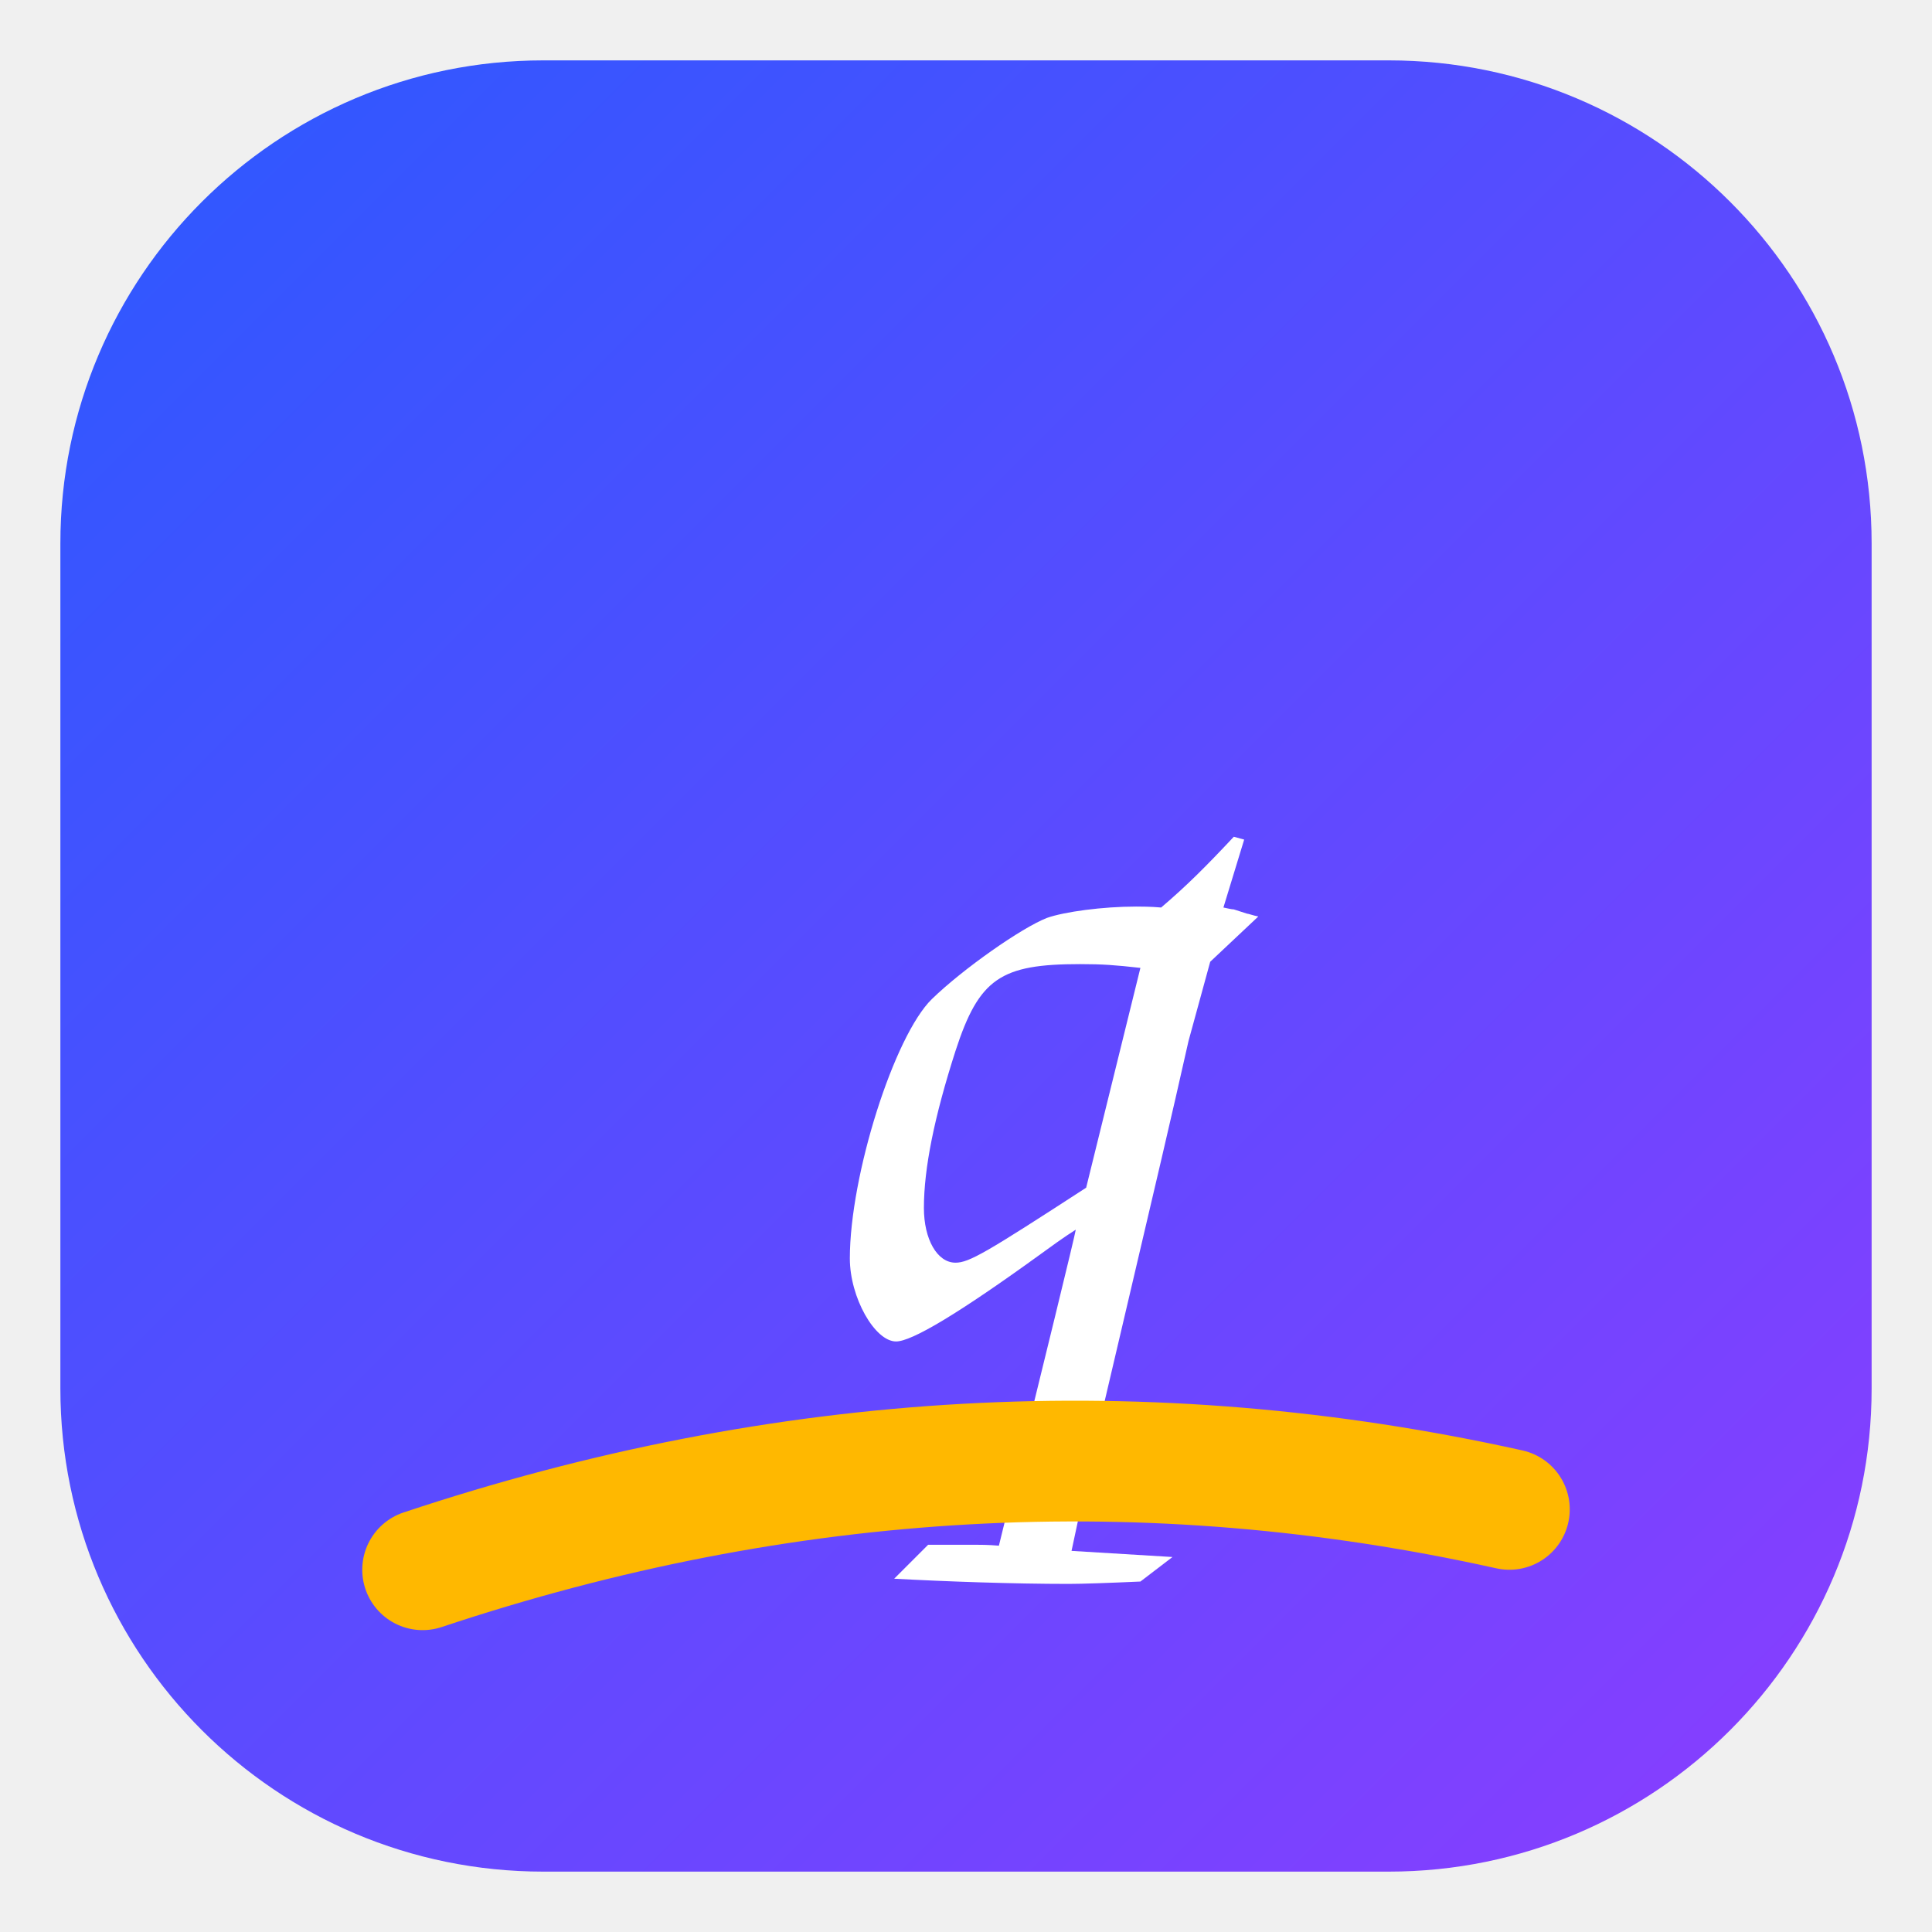
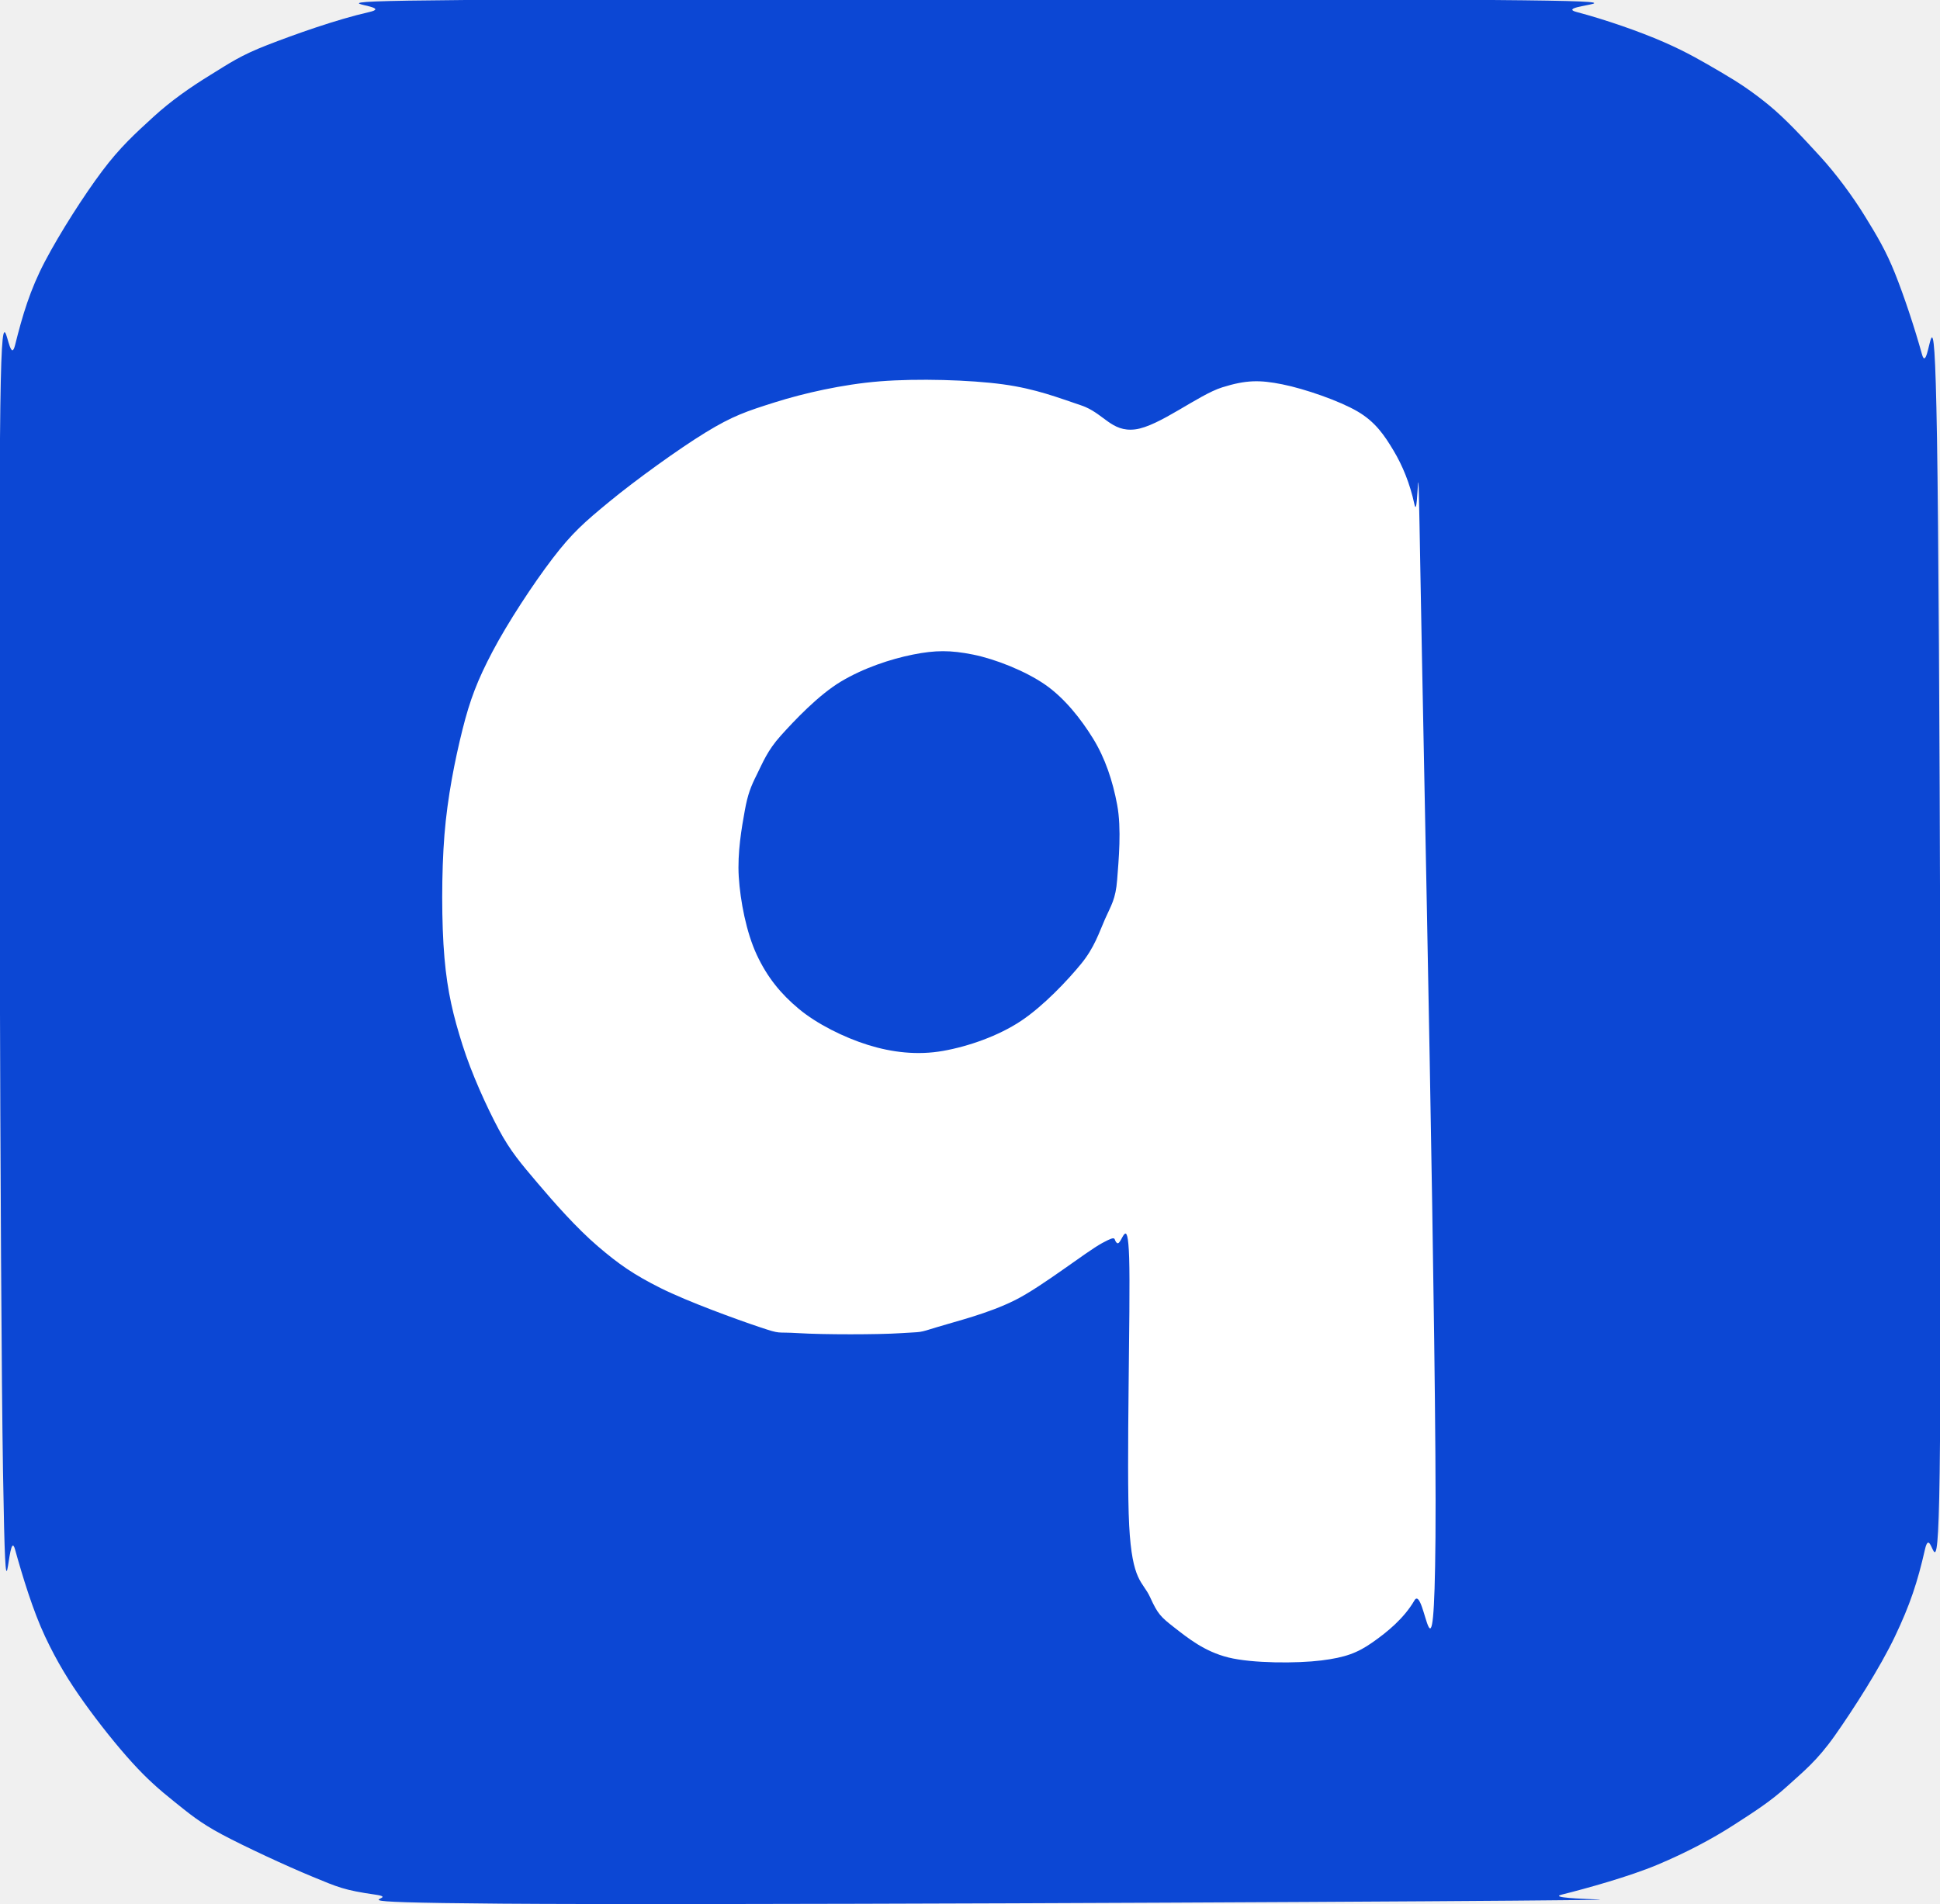
- <svg xmlns="http://www.w3.org/2000/svg" viewBox="0 0 64 64">
-   <defs>
-     <linearGradient id="g" x1="0" y1="0" x2="1" y2="1">
-       <stop offset="0" stop-color="#2B59FF" />
-       <stop offset="1" stop-color="#8B3DFF" />
-     </linearGradient>
-   </defs>
-   <rect x="2" y="2" width="60" height="60" rx="16" fill="url(#g)" />
-   <text x="32" y="44" text-anchor="middle" font-family="Pacifico, cursive" font-size="34" fill="#fff">q</text>
-   <path d="M14 52 Q32 46 50 50" stroke="#FFB800" stroke-width="4" fill="none" stroke-linecap="round" />
+ <svg xmlns="http://www.w3.org/2000/svg" viewBox="0 0 129.2 126.8" role="img" aria-label="Qalam">
+   <path d="M10.2 7.8C9.0 8.9 8.0 9.8 6.8 11.4C5.6 13.0 4.0 15.5 3.0 17.4C2.0 19.3 1.5 21.0 1.0 23.0C0.5 25.0 0.1 16.7 0.0 29.2C-0.1 41.7 0.0 85.7 0.2 98.0C0.4 110.3 0.5 101.4 1.0 103.2C1.5 105.0 2.2 107.3 3.0 109.0C3.8 110.7 4.6 112.0 5.6 113.4C6.6 114.8 7.8 116.3 8.8 117.4C9.8 118.5 10.6 119.2 11.6 120.0C12.6 120.8 13.3 121.4 14.8 122.2C16.3 123.0 19.1 124.3 20.8 125.0C22.5 125.7 22.9 125.9 25.0 126.2C27.1 126.5 20.8 126.7 33.4 126.8C46.0 126.9 89.0 126.7 100.8 126.6C112.6 126.5 102.4 126.6 104.0 126.2C105.6 125.8 108.5 125.0 110.4 124.2C112.3 123.4 114.0 122.5 115.4 121.6C116.8 120.7 117.9 120.0 119.0 119.0C120.1 118.0 121.0 117.3 122.2 115.6C123.4 113.9 125.2 111.1 126.2 109.0C127.2 106.9 127.7 105.4 128.2 103.2C128.7 101.0 129.1 108.3 129.2 96.0C129.3 83.7 129.2 41.3 129.0 29.2C128.8 17.1 128.5 25.4 128.0 23.6C127.5 21.8 126.8 19.7 126.2 18.2C125.6 16.7 125.0 15.7 124.2 14.4C123.4 13.1 122.3 11.6 121.2 10.4C120.1 9.2 118.9 7.9 117.8 7.0C116.7 6.1 115.8 5.5 114.6 4.8C113.4 4.1 112.4 3.5 110.8 2.8C109.2 2.1 106.9 1.3 105.0 0.8C103.1 0.3 111.7 0.1 99.4 0.0C87.1 -0.1 43.5 -0.1 31.0 0.0C18.5 0.1 26.8 0.3 24.6 0.8C22.4 1.3 19.6 2.3 17.8 3.0C16.0 3.7 15.3 4.2 14.0 5.0C12.7 5.8 11.4 6.7 10.2 7.8Z" fill="#0C47D4" />
+   <path d="M47.0 28.8C45.2 29.9 42.3 32.0 40.6 33.4C38.9 34.8 38.1 35.5 36.8 37.2C35.5 38.9 33.8 41.5 32.8 43.4C31.8 45.3 31.3 46.6 30.8 48.6C30.3 50.6 29.8 53.1 29.6 55.6C29.4 58.1 29.4 61.5 29.6 63.8C29.8 66.1 30.2 67.7 30.8 69.6C31.4 71.5 32.4 73.7 33.2 75.2C34.0 76.7 34.7 77.5 35.8 78.8C36.9 80.1 38.4 81.8 39.8 83.0C41.2 84.2 42.2 84.9 44.0 85.8C45.8 86.7 49.1 87.9 50.6 88.4C52.1 88.9 51.6 88.7 53.2 88.8C54.8 88.9 58.5 88.9 60.0 88.8C61.5 88.7 61.1 88.8 62.4 88.4C63.7 88.0 65.8 87.5 67.6 86.6C69.4 85.7 72.3 83.4 73.4 82.8C74.5 82.2 74.1 82.6 74.4 82.8C74.7 83.0 75.1 80.7 75.2 83.8C75.3 86.9 75.0 97.8 75.2 101.6C75.4 105.4 76.1 105.3 76.6 106.4C77.1 107.5 77.3 107.7 78.2 108.4C79.1 109.1 80.2 110.0 81.8 110.4C83.4 110.8 86.4 110.8 88.0 110.6C89.6 110.4 90.4 110.1 91.4 109.4C92.4 108.7 93.5 107.8 94.2 106.6C94.9 105.4 95.5 113.8 95.6 102.4C95.7 91.0 94.8 49.9 94.6 38.4C94.4 26.9 94.5 35.0 94.2 33.6C93.9 32.2 93.4 31.0 92.8 30.0C92.2 29.0 91.6 28.1 90.4 27.4C89.2 26.7 86.9 25.9 85.4 25.6C83.9 25.3 83.0 25.3 81.4 25.8C79.8 26.3 77.2 28.4 75.6 28.6C74.0 28.8 73.5 27.5 72.0 27.0C70.5 26.5 69.0 25.9 66.8 25.6C64.6 25.3 61.1 25.2 58.6 25.4C56.1 25.6 53.5 26.2 51.6 26.8C49.7 27.4 48.8 27.7 47.0 28.8ZM60.8 43.6C62.3 43.3 63.3 43.3 64.8 43.6C66.3 43.9 68.3 44.7 69.6 45.6C70.9 46.5 72.0 47.9 72.8 49.2C73.6 50.5 74.1 52.0 74.4 53.6C74.7 55.2 74.5 57.3 74.4 58.6C74.3 59.9 74.0 60.3 73.6 61.2C73.2 62.1 72.9 63.1 72.0 64.2C71.1 65.3 69.5 67.0 68.0 68.0C66.5 69.0 64.5 69.7 62.8 70.0C61.1 70.3 59.4 70.1 57.8 69.6C56.2 69.1 54.4 68.2 53.2 67.2C52.0 66.2 51.1 65.1 50.4 63.6C49.7 62.1 49.3 60.0 49.2 58.4C49.1 56.8 49.4 55.1 49.6 54.0C49.8 52.9 50.0 52.4 50.4 51.6C50.8 50.8 51.1 50.0 52.0 49.0C52.9 48.0 54.5 46.3 56.0 45.4C57.5 44.5 59.3 43.9 60.8 43.6Z" fill="#FFFFFF" fill-rule="evenodd" />
</svg>
